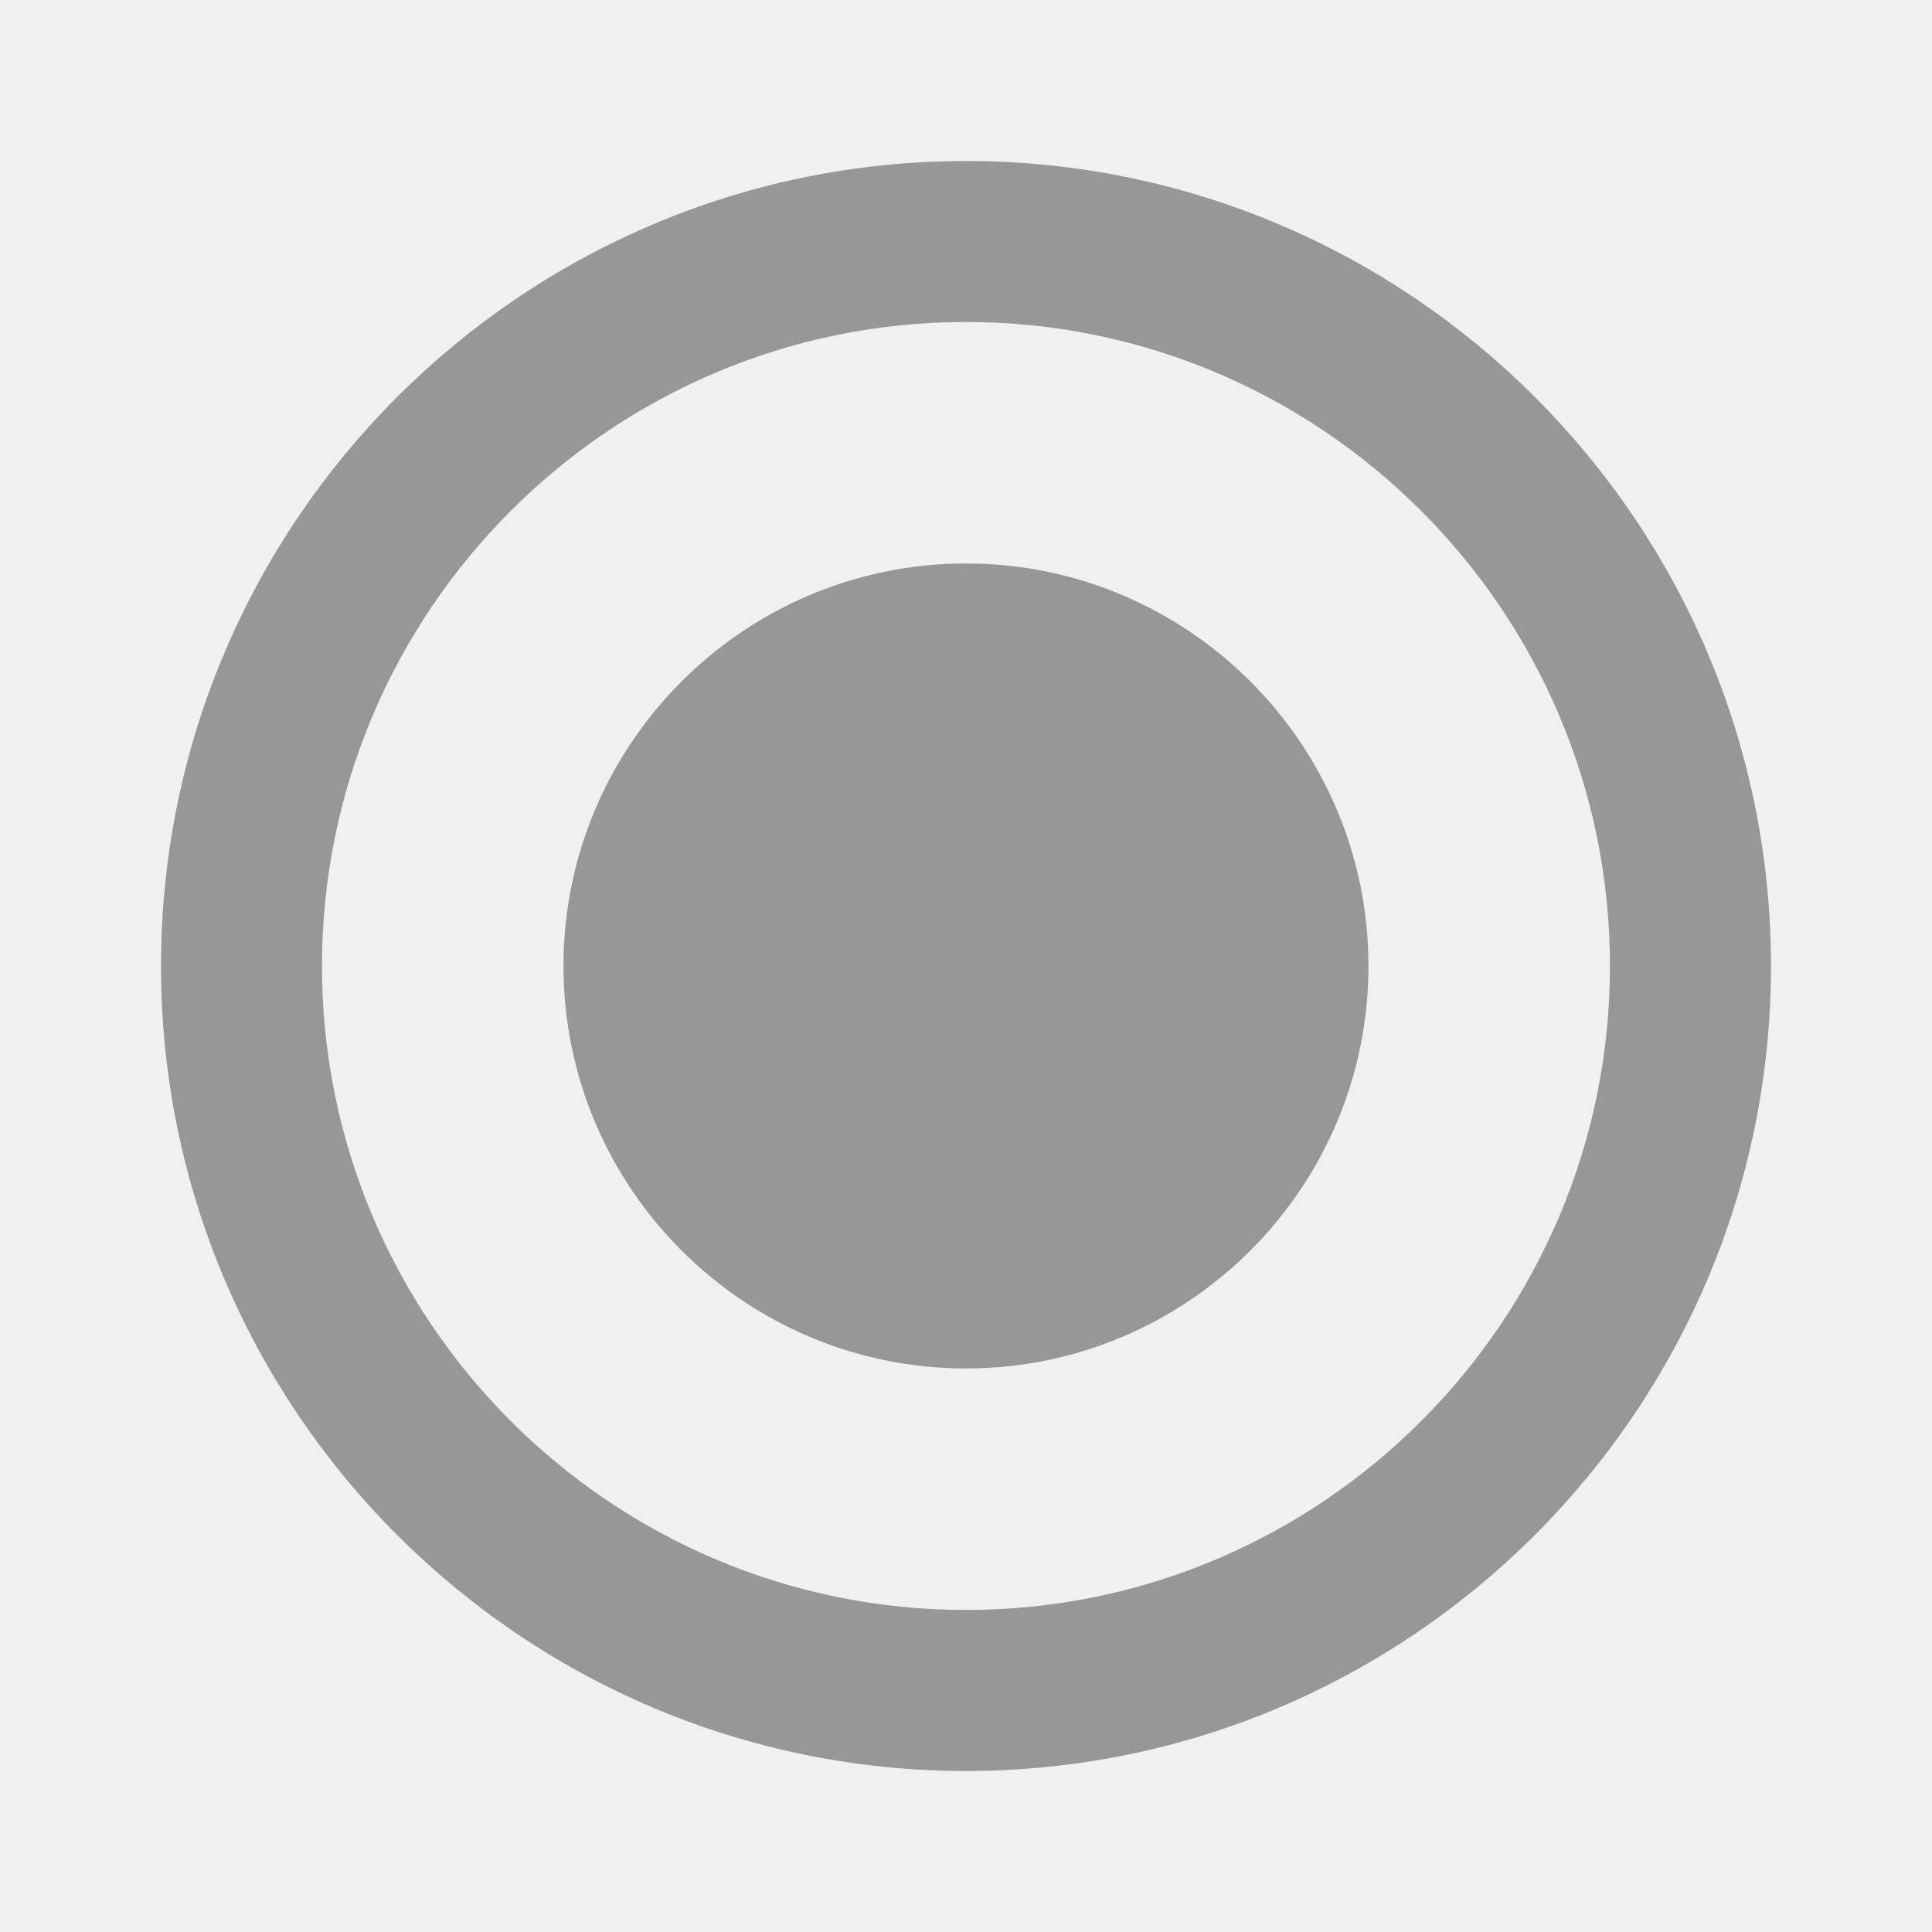
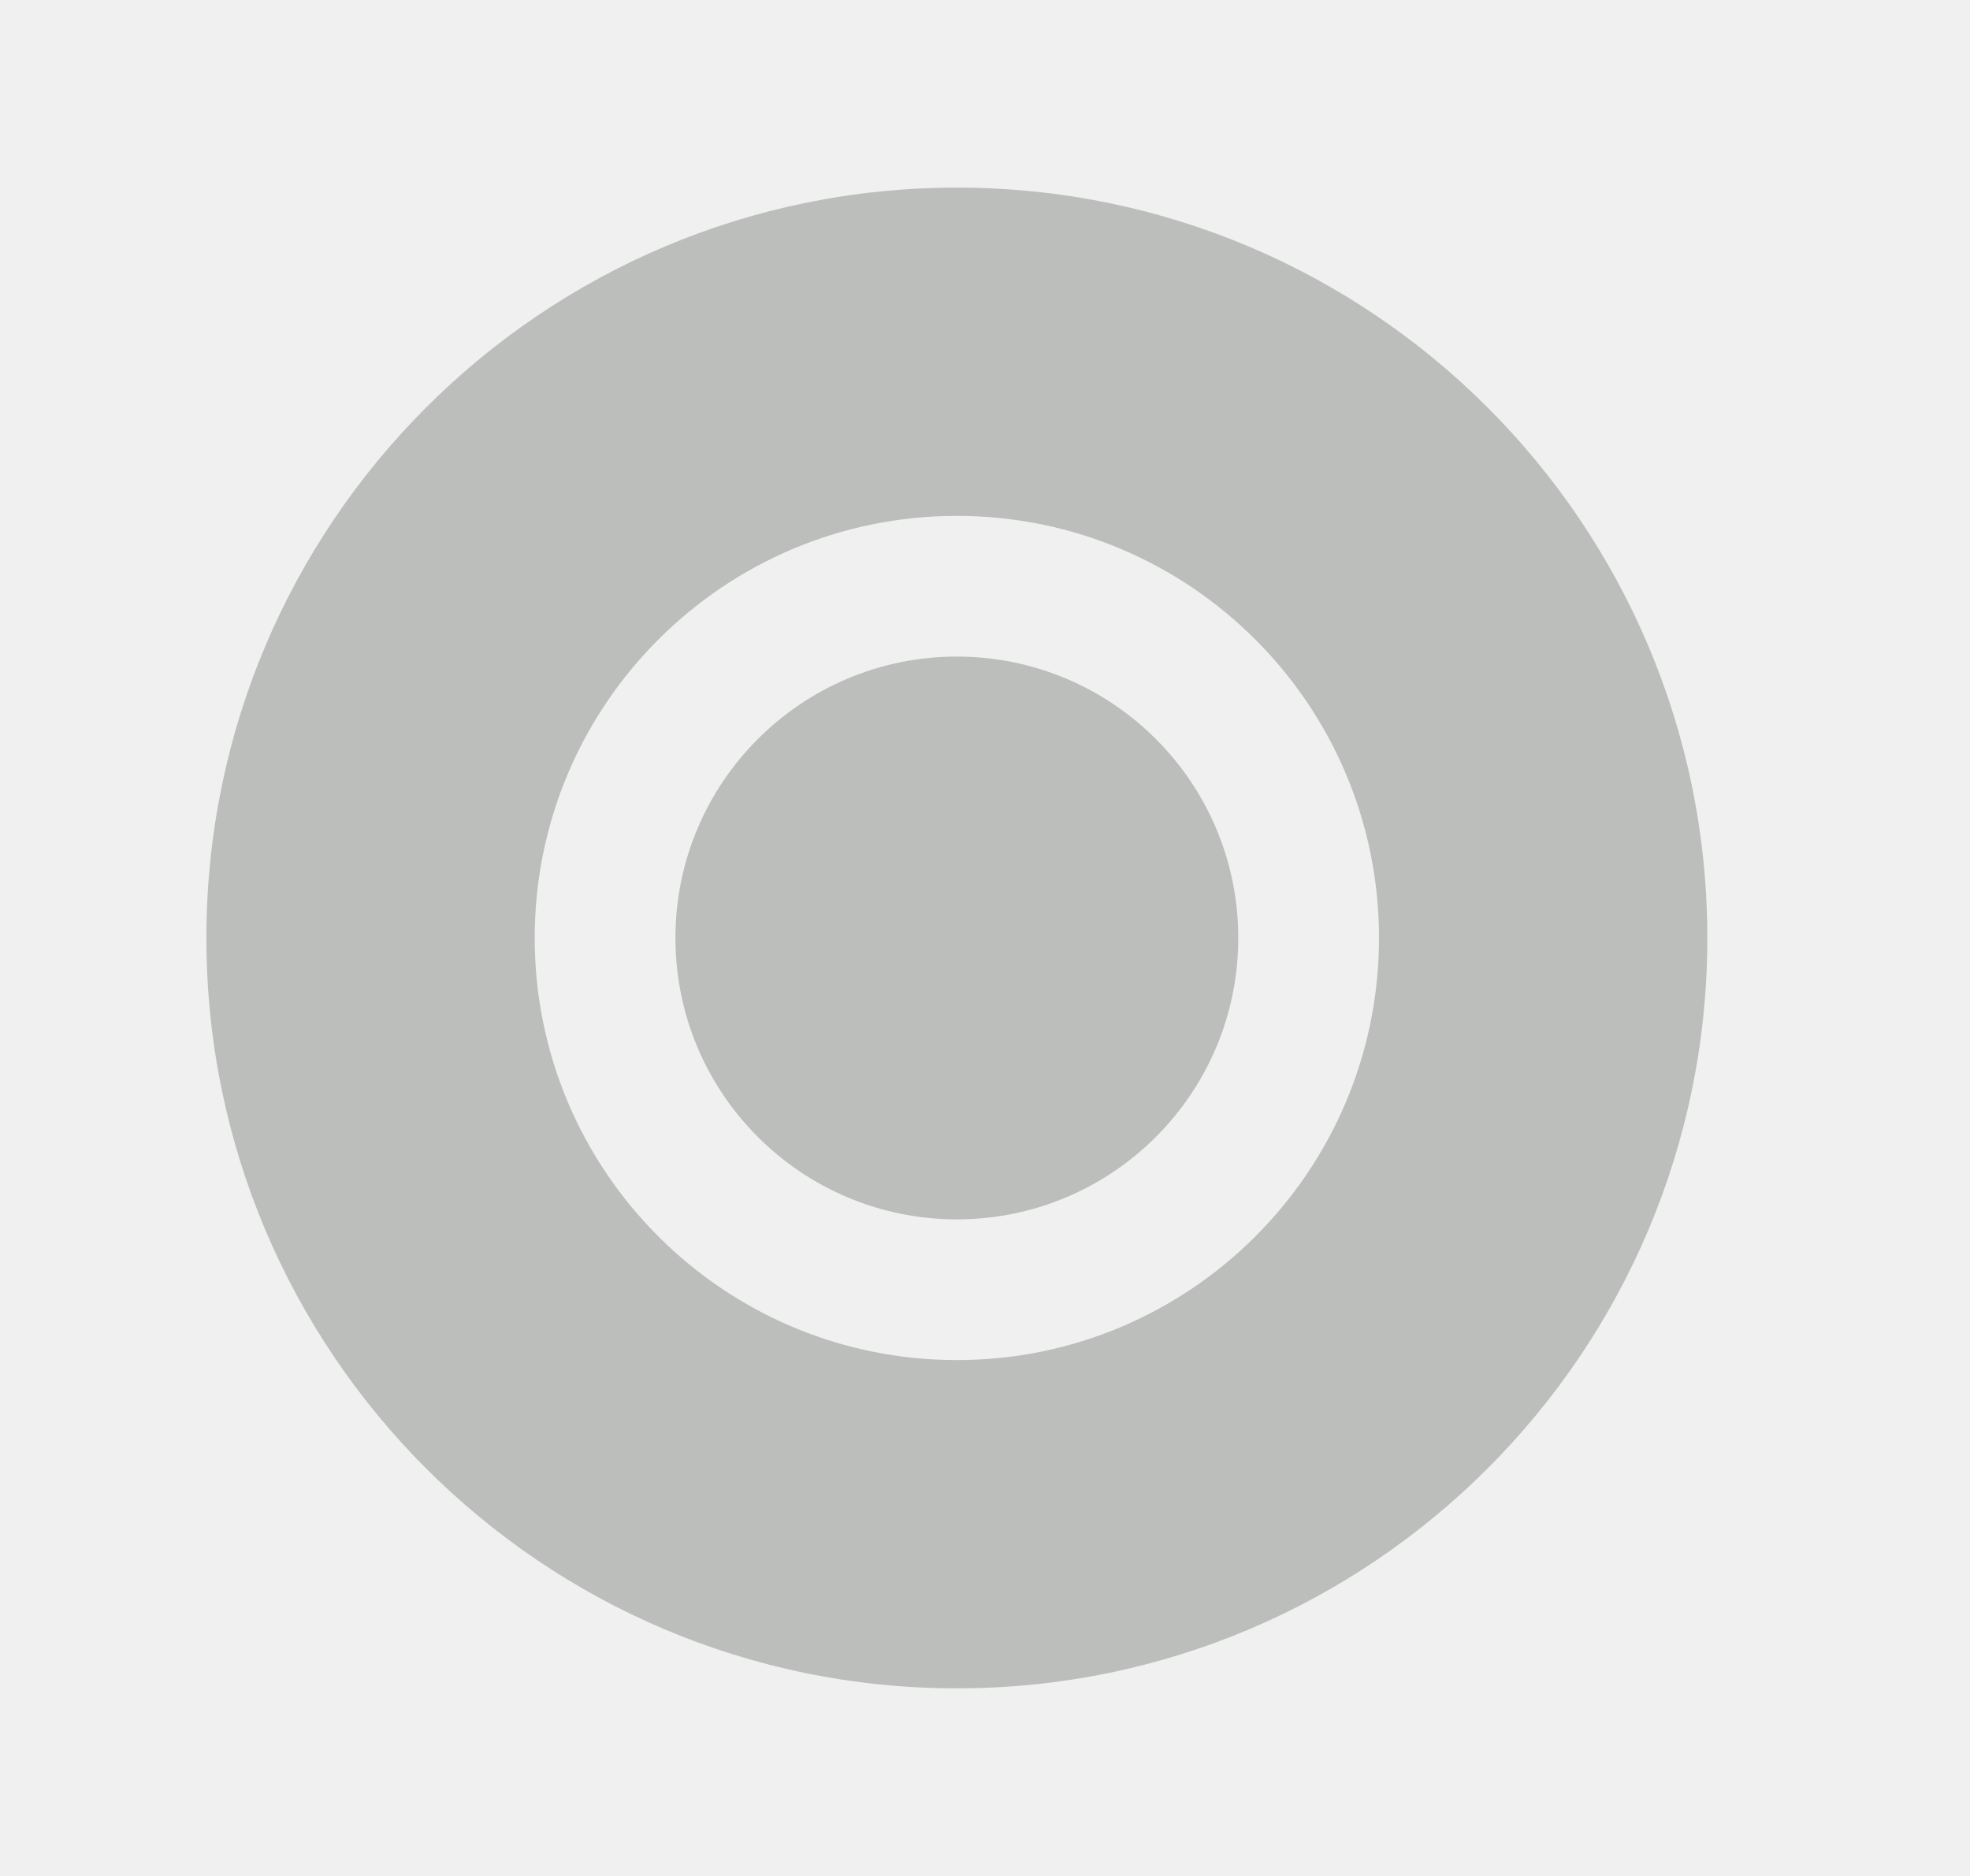
- <svg xmlns="http://www.w3.org/2000/svg" width="32" height="32" viewBox="0 0 32 32" fill="none">
-   <path fill-rule="evenodd" clip-rule="evenodd" d="M2.667 16C2.667 8.648 8.648 2.667 16 2.667C23.352 2.667 29.333 8.648 29.333 16C29.333 23.352 23.352 29.333 16 29.333C8.648 29.333 2.667 23.352 2.667 16ZM16 26.666C10.118 26.666 5.333 21.881 5.333 16C5.333 10.118 10.118 5.333 16 5.333C21.881 5.333 26.666 10.118 26.666 16C26.666 21.881 21.881 26.666 16 26.666ZM16 9.333C12.324 9.333 9.333 12.324 9.333 16C9.333 19.676 12.324 22.666 16 22.666C19.676 22.666 22.666 19.676 22.666 16C22.666 12.324 19.676 9.333 16 9.333Z" fill="#979797" />
-   <mask id="mask0_180_7346" style="mask-type:alpha" maskUnits="userSpaceOnUse" x="2" y="2" width="28" height="28">
-     <path fill-rule="evenodd" clip-rule="evenodd" d="M2.667 16C2.667 8.648 8.648 2.667 16 2.667C23.352 2.667 29.333 8.648 29.333 16C29.333 23.352 23.352 29.333 16 29.333C8.648 29.333 2.667 23.352 2.667 16ZM16 26.666C10.118 26.666 5.333 21.881 5.333 16C5.333 10.118 10.118 5.333 16 5.333C21.881 5.333 26.666 10.118 26.666 16C26.666 21.881 21.881 26.666 16 26.666ZM16 9.333C12.324 9.333 9.333 12.324 9.333 16C9.333 19.676 12.324 22.666 16 22.666C19.676 22.666 22.666 19.676 22.666 16C22.666 12.324 19.676 9.333 16 9.333Z" fill="white" />
-   </mask>
-   <g mask="url(#mask0_180_7346)">
- </g>
+ <svg xmlns="http://www.w3.org/2000/svg" width="21" height="20" viewBox="0 0 21 20" fill="none">
+   <path fill-rule="evenodd" clip-rule="evenodd" d="M10.2 18C14.618 18 18.2 14.418 18.2 10C18.2 5.582 14.618 2 10.2 2C5.782 2 2.2 5.582 2.2 10C2.2 14.418 5.782 18 10.2 18ZM10.2 14.5C12.685 14.5 14.7 12.485 14.7 10C14.7 7.515 12.685 5.5 10.2 5.5C7.715 5.5 5.7 7.515 5.7 10C5.7 12.485 7.715 14.5 10.2 14.5Z" fill="#BCBEBC" />
+   <circle cx="10.2" cy="10" r="3" fill="#BCBEBC" />
</svg>
